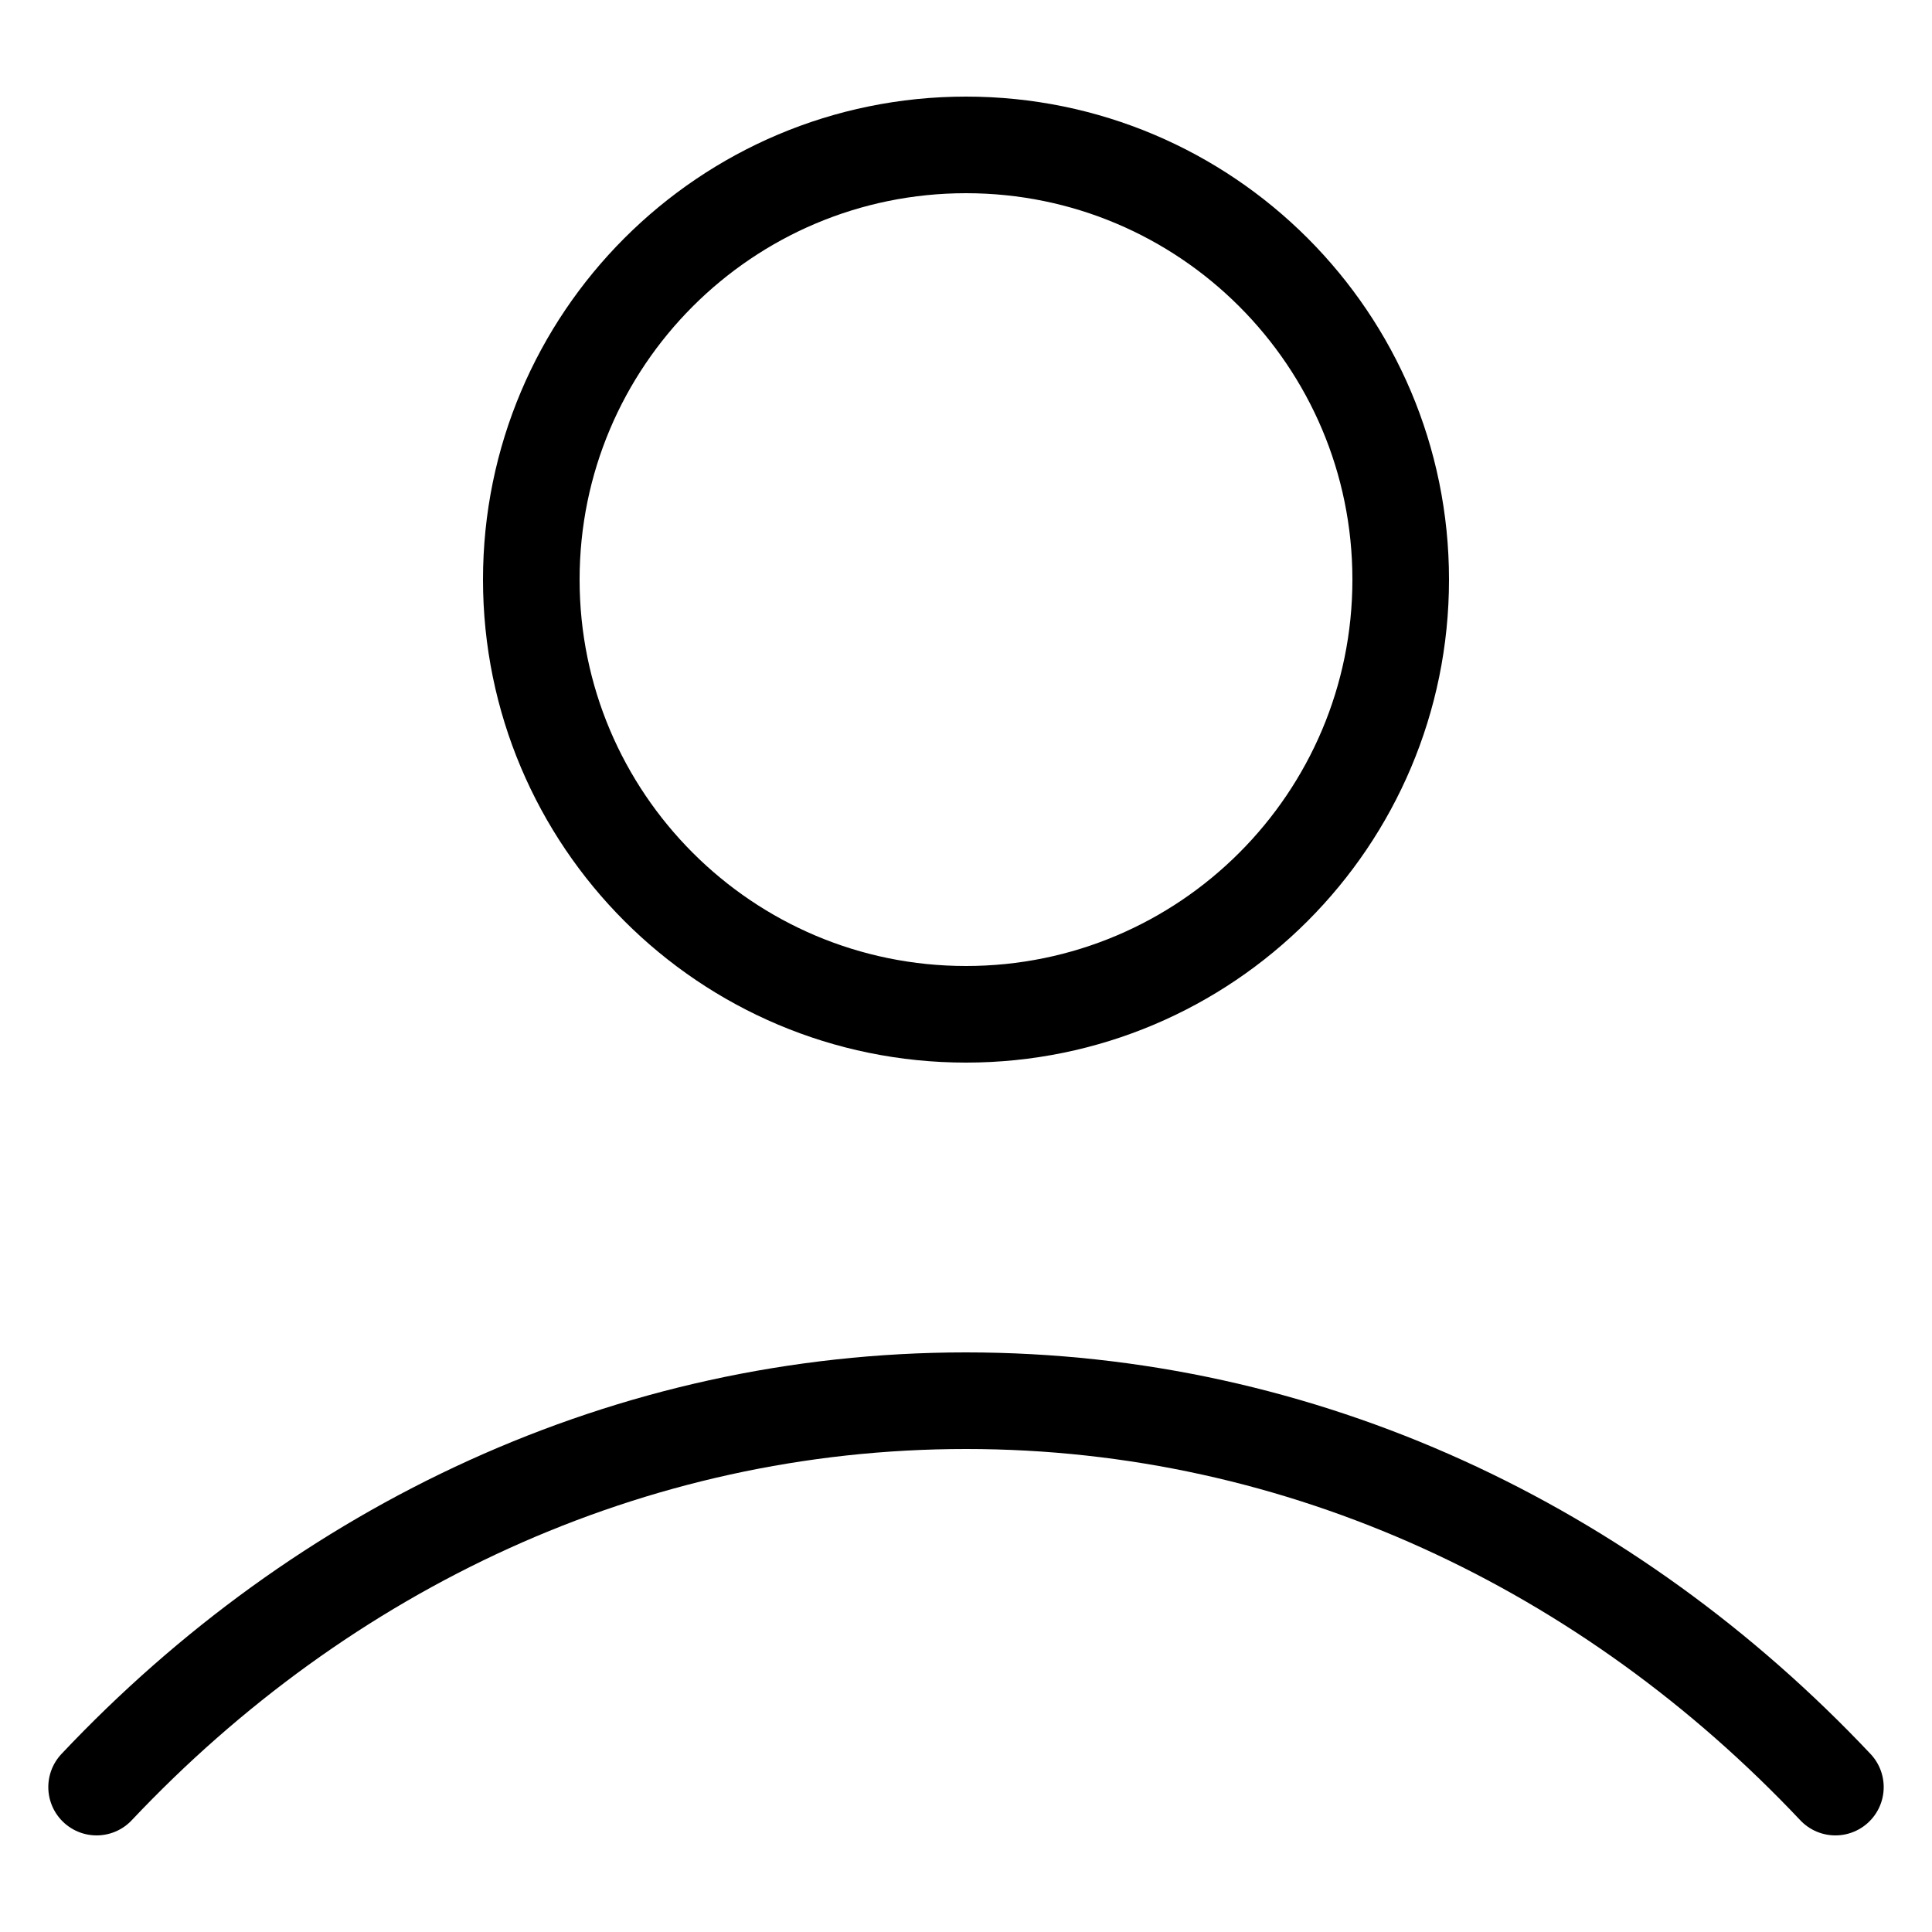
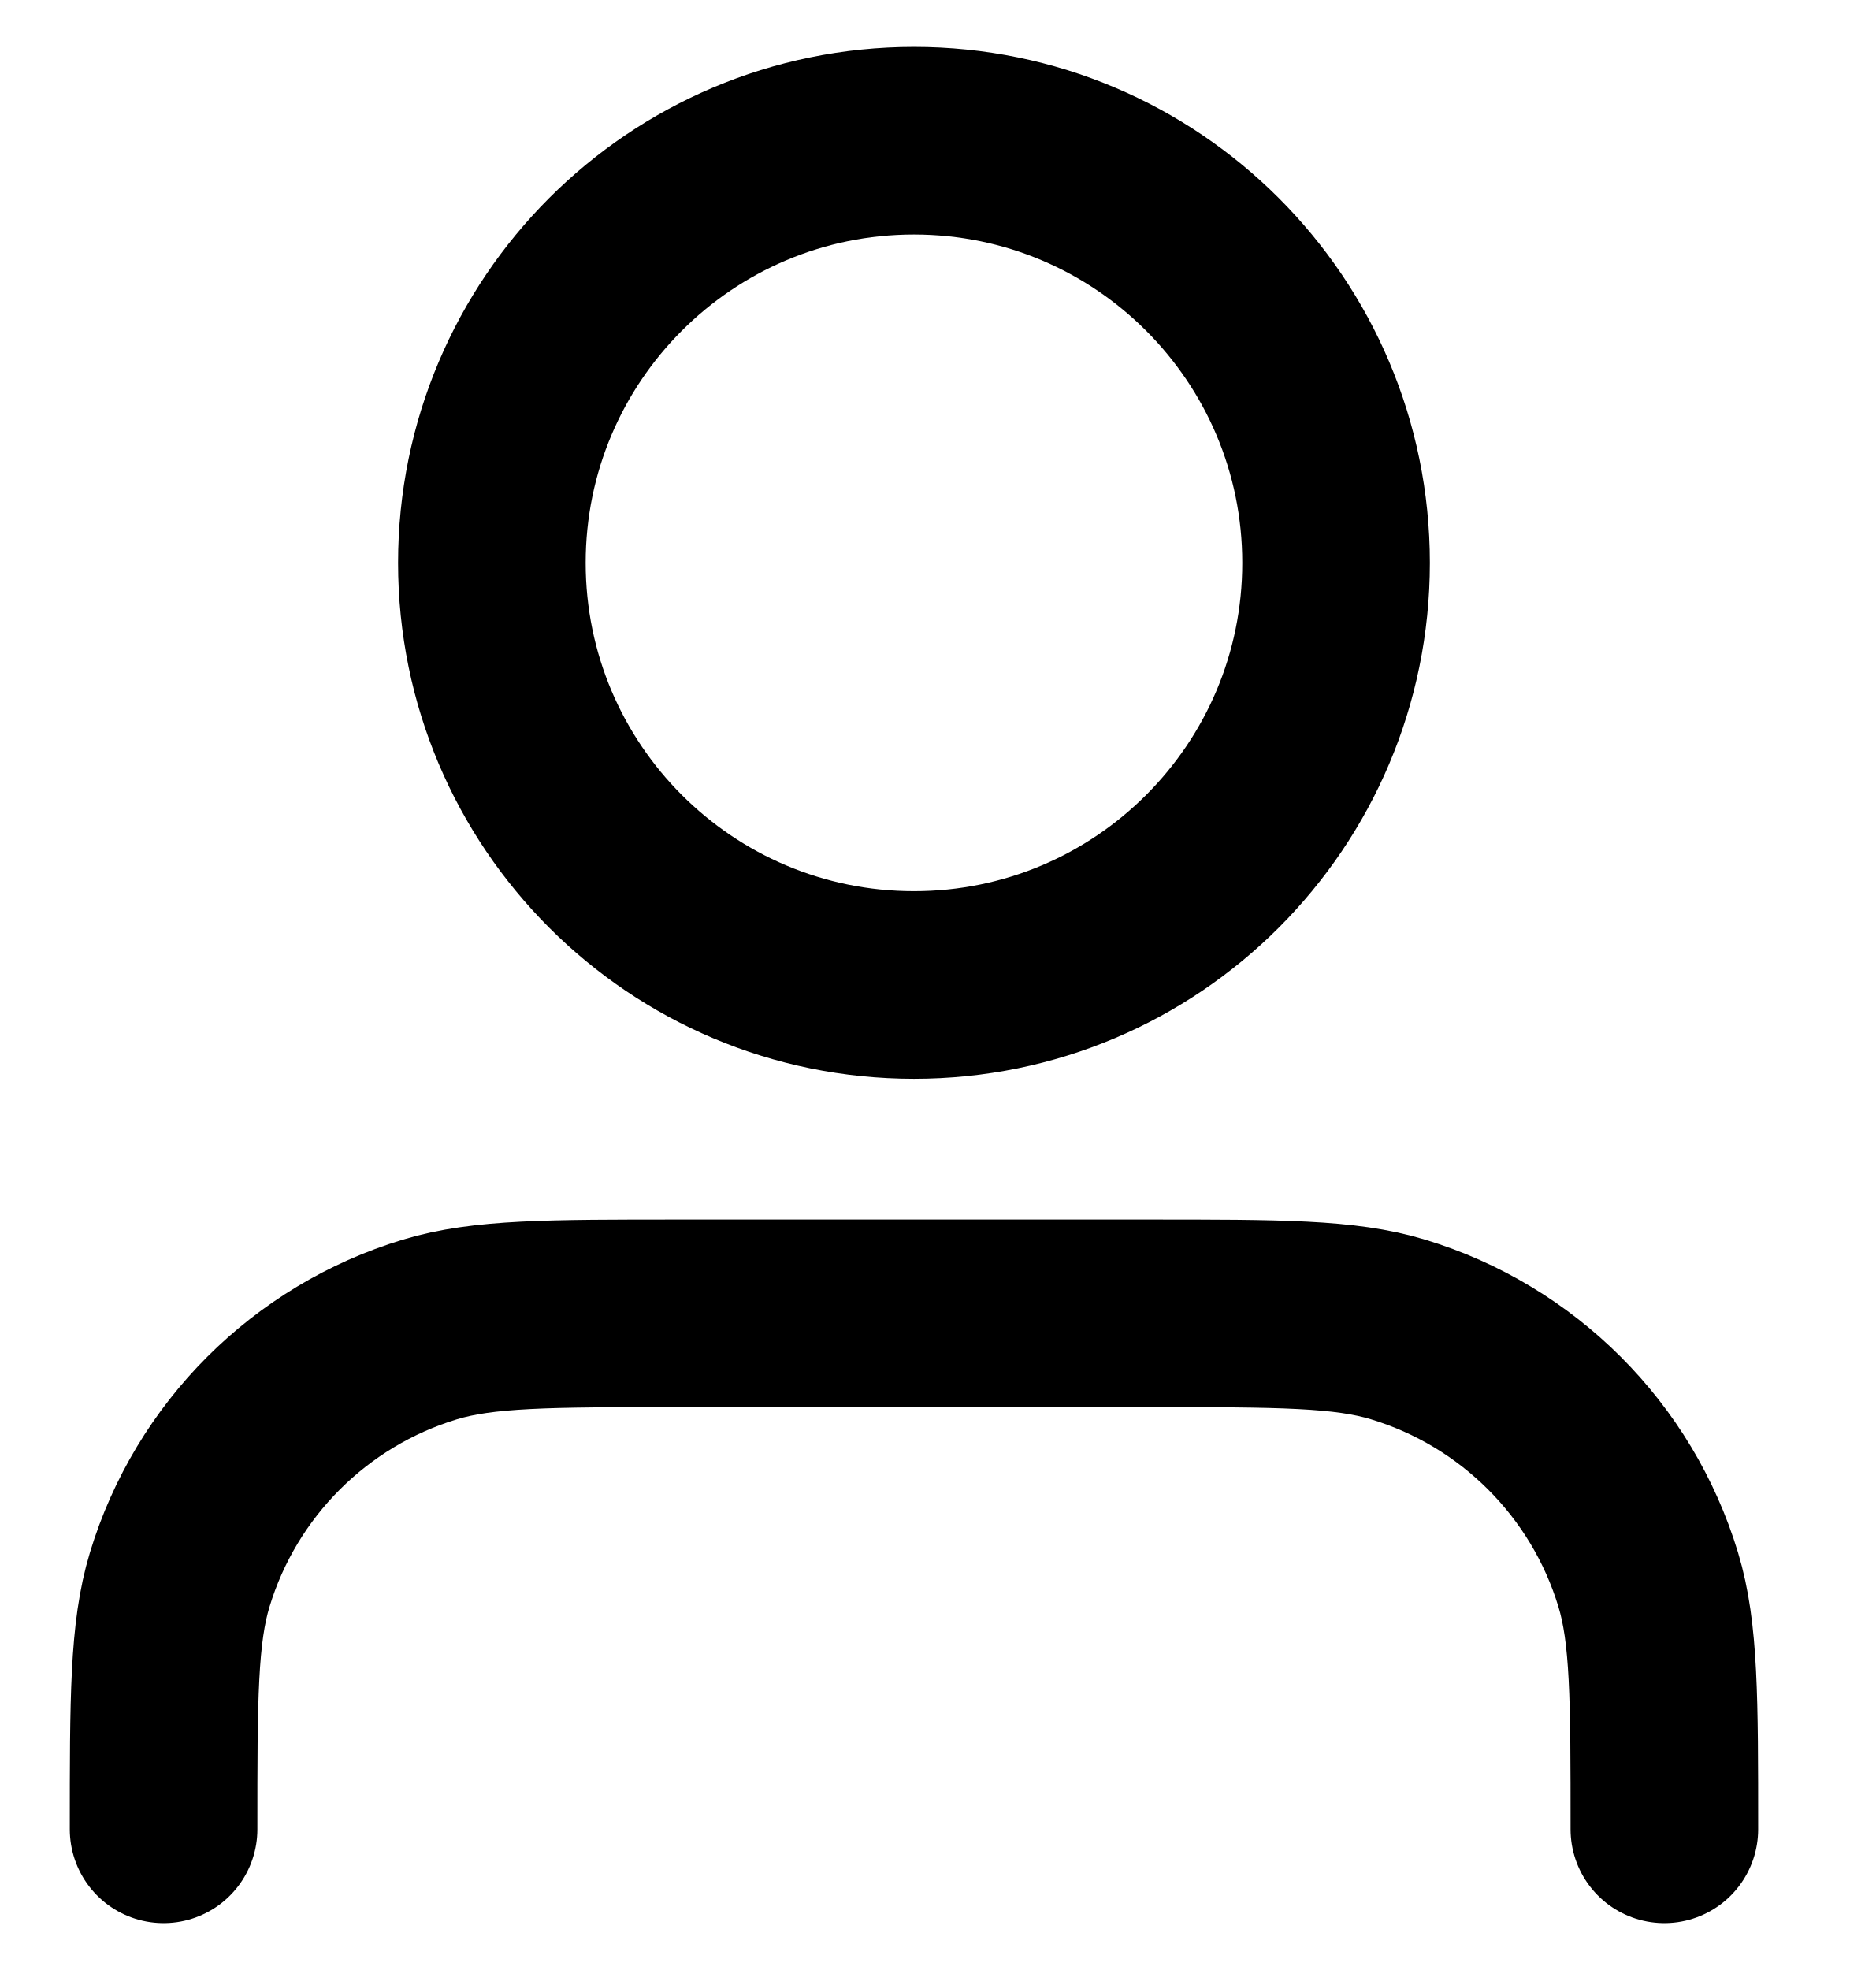
- <svg xmlns="http://www.w3.org/2000/svg" width="20" height="20" viewBox="0 0 20 18" fill="none">
-   <path d="M1 17.5C3.336 15.023 6.507 13.5 10 13.5C13.493 13.5 16.664 15.023 19 17.5M14.5 5C14.5 7.485 12.485 9.5 10 9.5C7.515 9.5 5.5 7.485 5.5 5C5.5 2.515 7.515 0.5 10 0.5C12.485 0.5 14.5 2.515 14.5 5Z" stroke="currentColor" stroke-linecap="round" stroke-linejoin="round" />
+ <svg xmlns="http://www.w3.org/2000/svg" width="20" height="21" viewBox="0 0 20 21" fill="none">
+   <path d="M17.744 19.5C17.744 18.104 17.744 17.407 17.572 16.839C17.184 15.56 16.184 14.56 14.905 14.172C14.338 14 13.64 14 12.244 14H7.244C5.849 14 5.151 14 4.583 14.172C3.305 14.56 2.304 15.56 1.916 16.839C1.744 17.407 1.744 18.104 1.744 19.5M14.244 6C14.244 8.485 12.229 10.5 9.744 10.5C7.259 10.5 5.244 8.485 5.244 6C5.244 3.515 7.259 1.5 9.744 1.5C12.229 1.5 14.244 3.515 14.244 6Z" stroke="black" stroke-width="2" stroke-linecap="round" stroke-linejoin="round" />
</svg>
